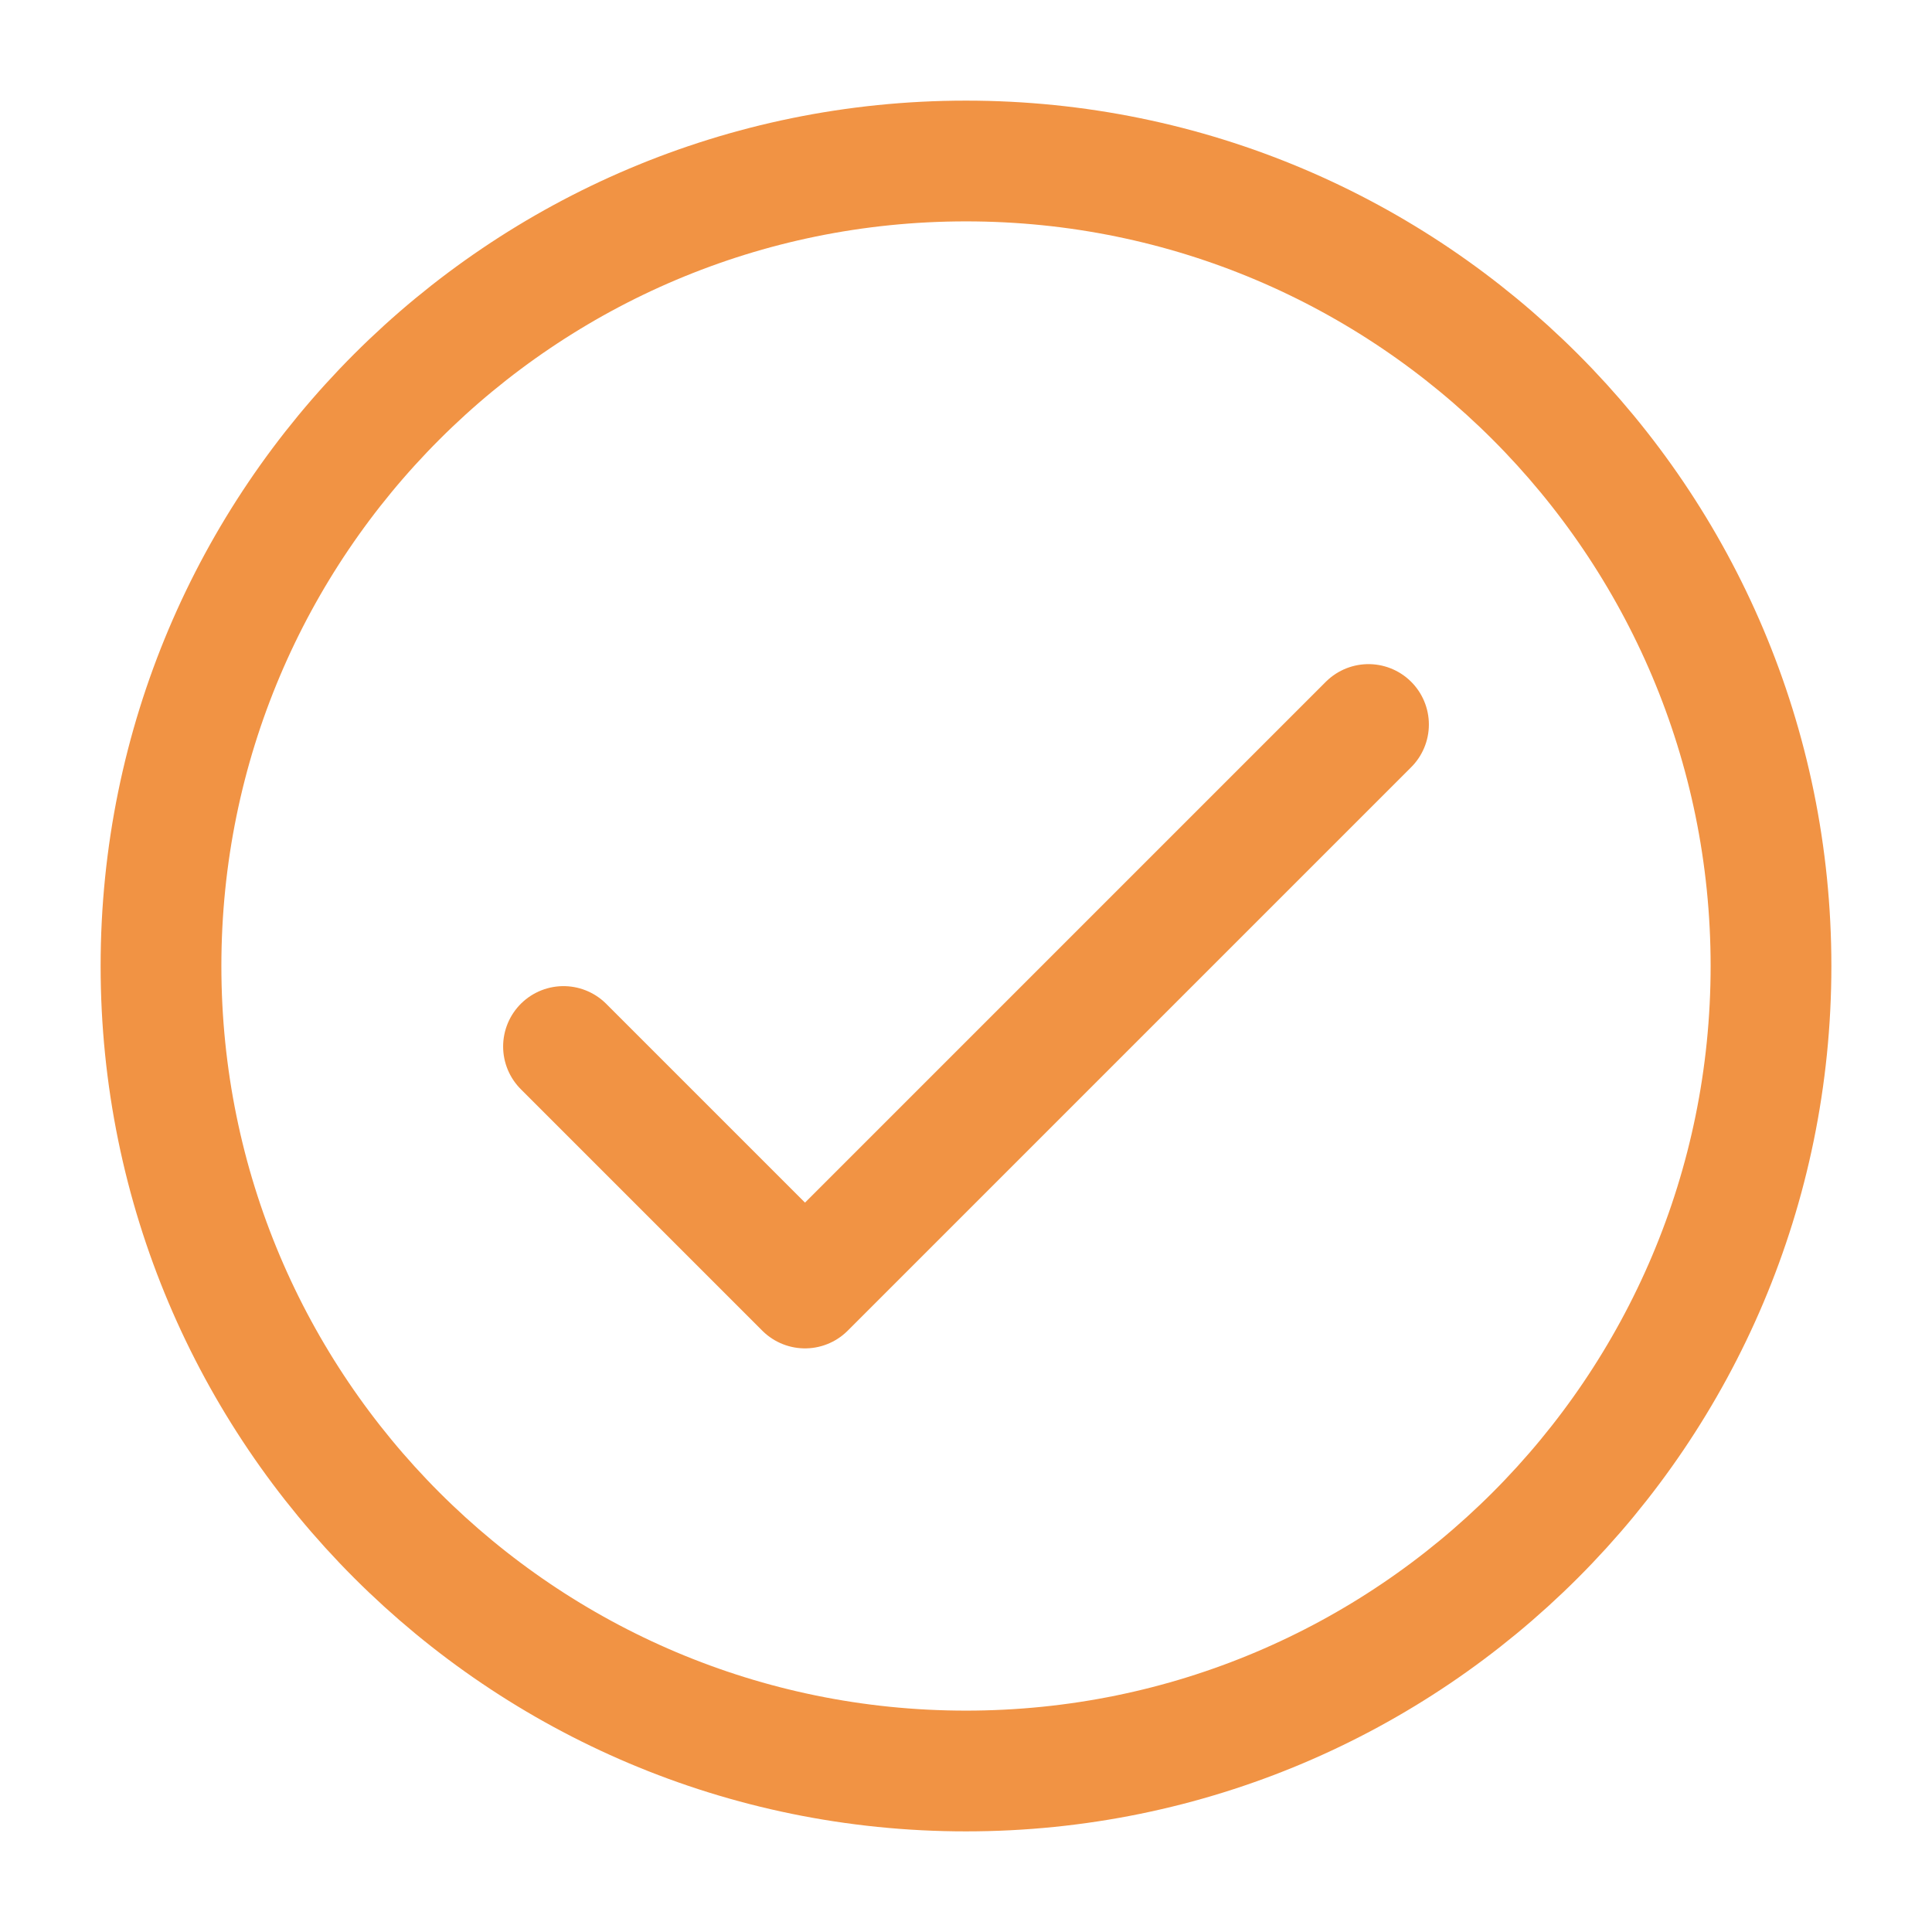
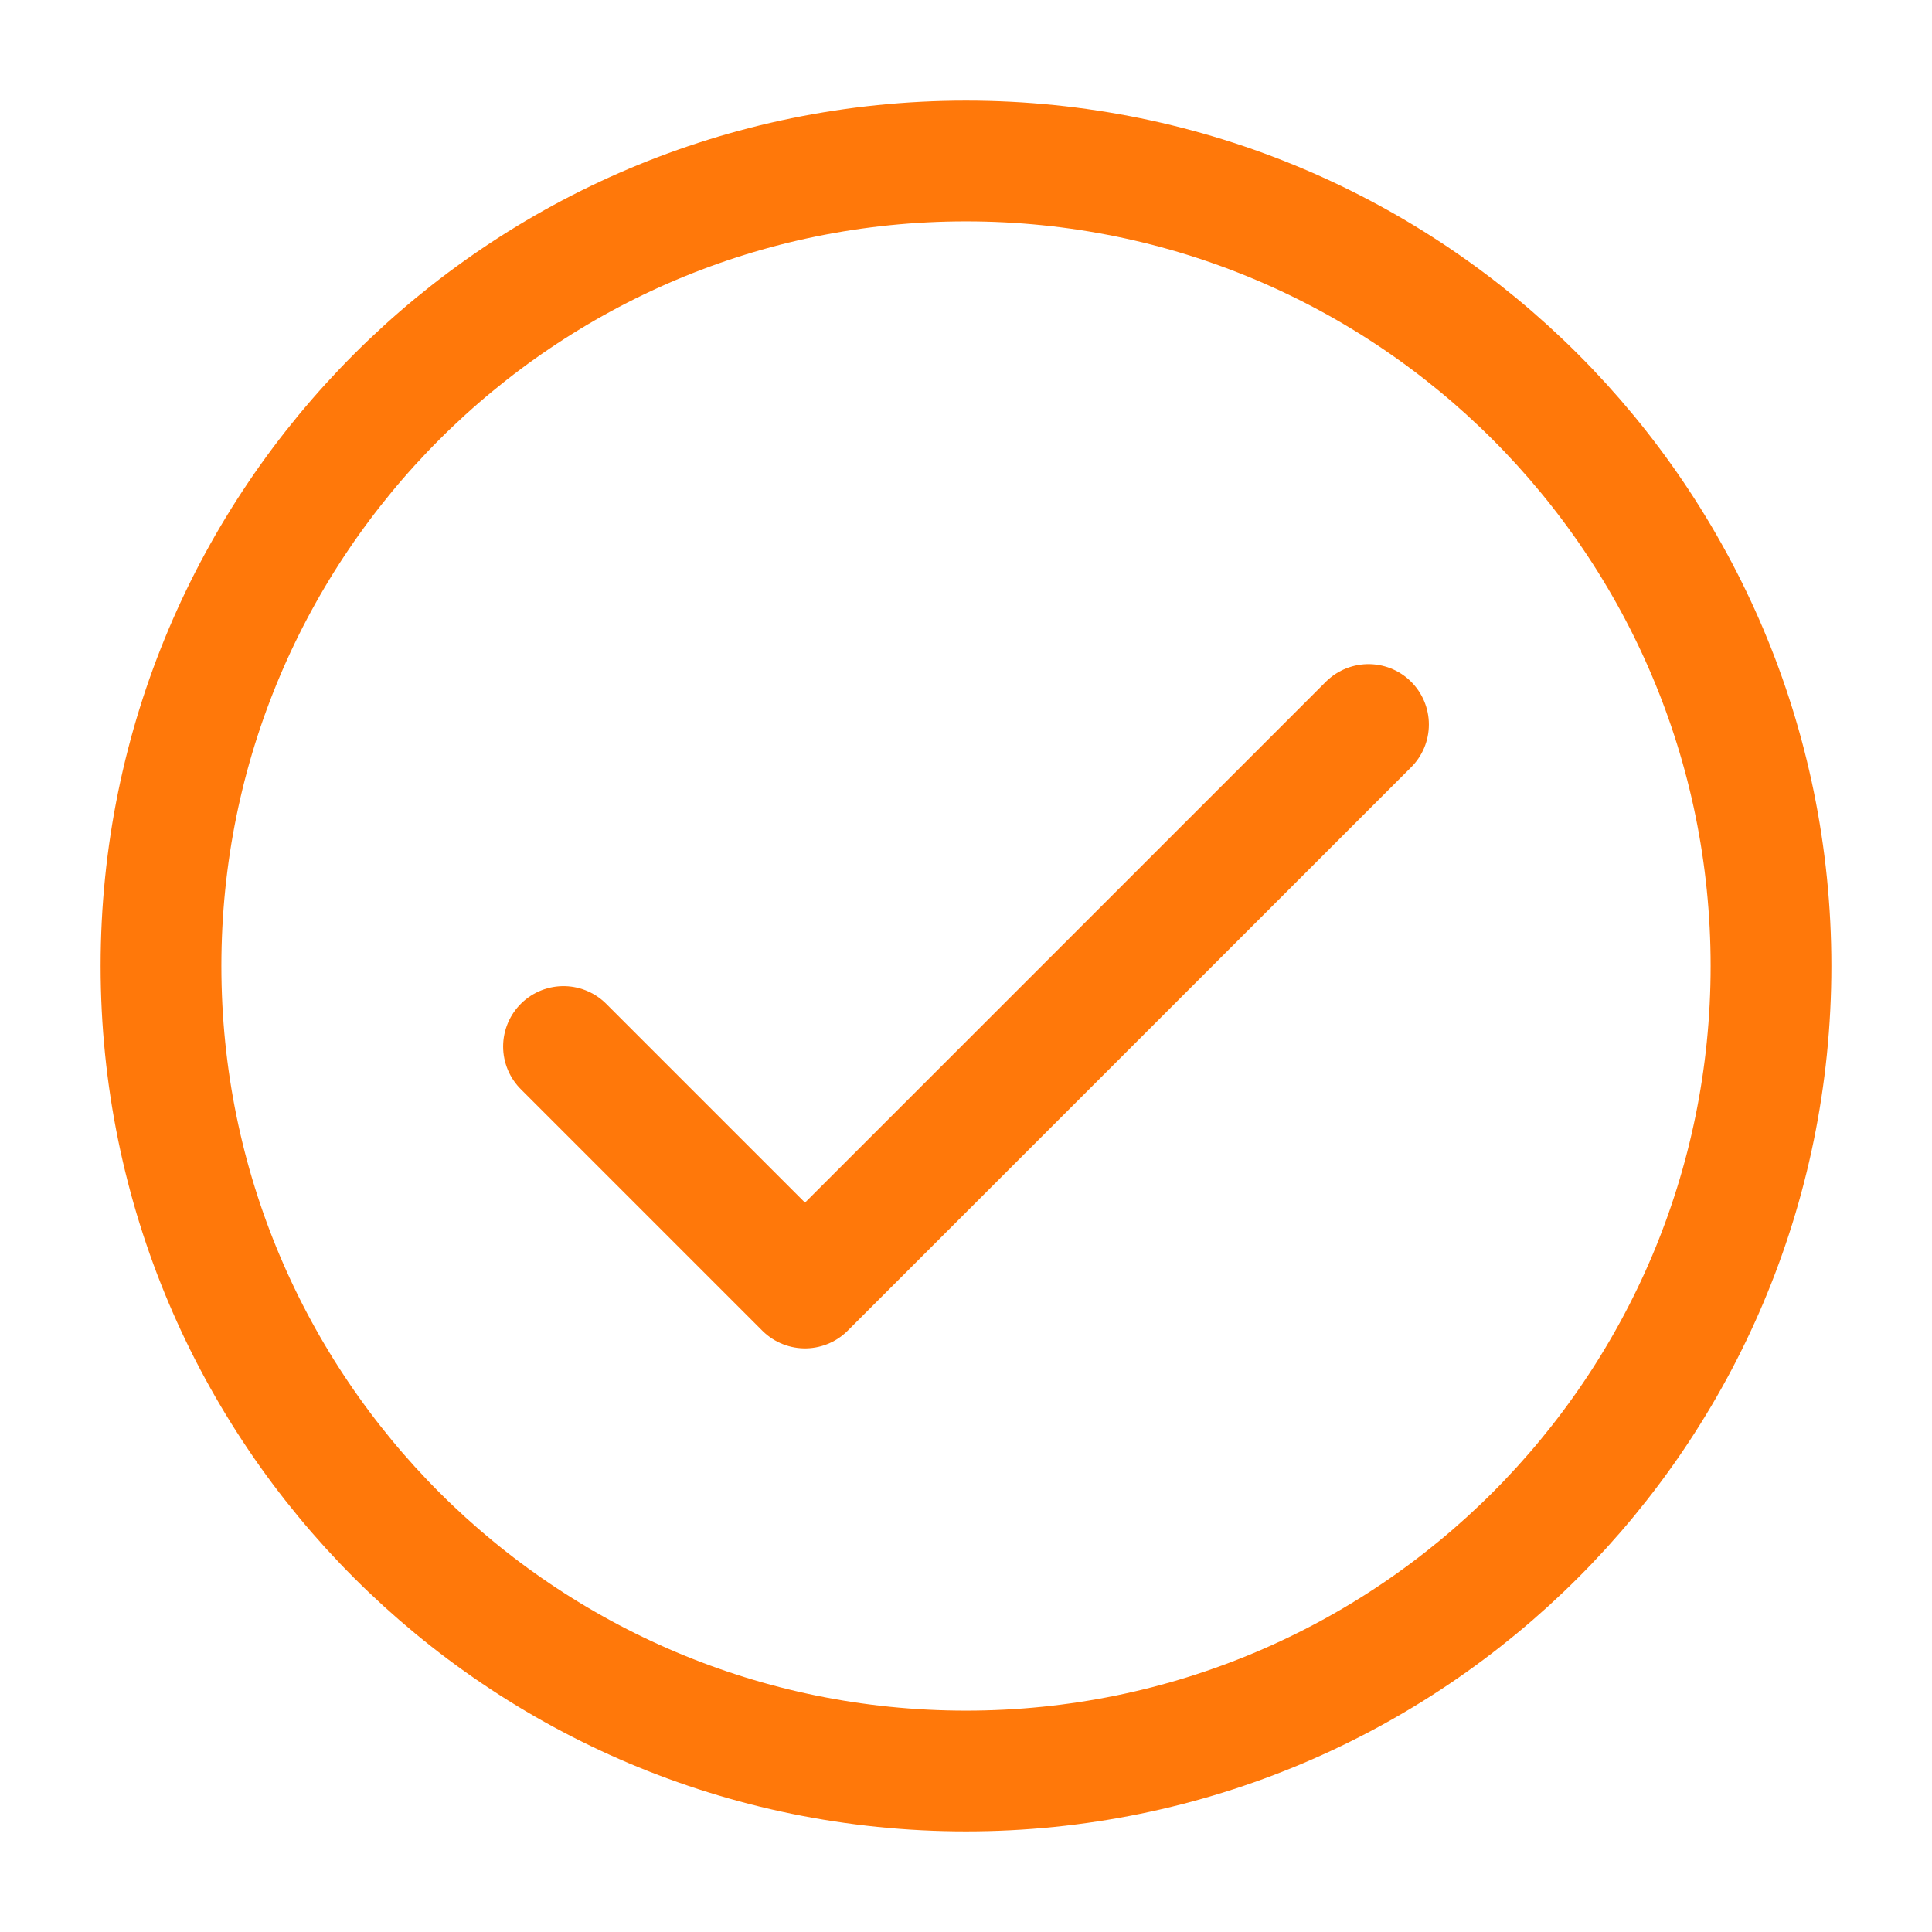
- <svg xmlns="http://www.w3.org/2000/svg" role="img" width="32px" height="32px" viewBox="0 0 24 24" aria-labelledby="circleOkIconTitle" stroke="#F19344" stroke-width="1.5" stroke-linecap="round" stroke-linejoin="round" fill="none" color="#ffff">
+ <svg xmlns="http://www.w3.org/2000/svg" role="img" width="32px" height="32px" viewBox="0 0 24 24" aria-labelledby="circleOkIconTitle" stroke="#FF780A" stroke-width="1.5" stroke-linecap="round" stroke-linejoin="round" fill="none" color="#ffff">
  <polyline points="7 13 10 16 17 9" />
  <circle cx="12" cy="12" r="10" />
</svg>
